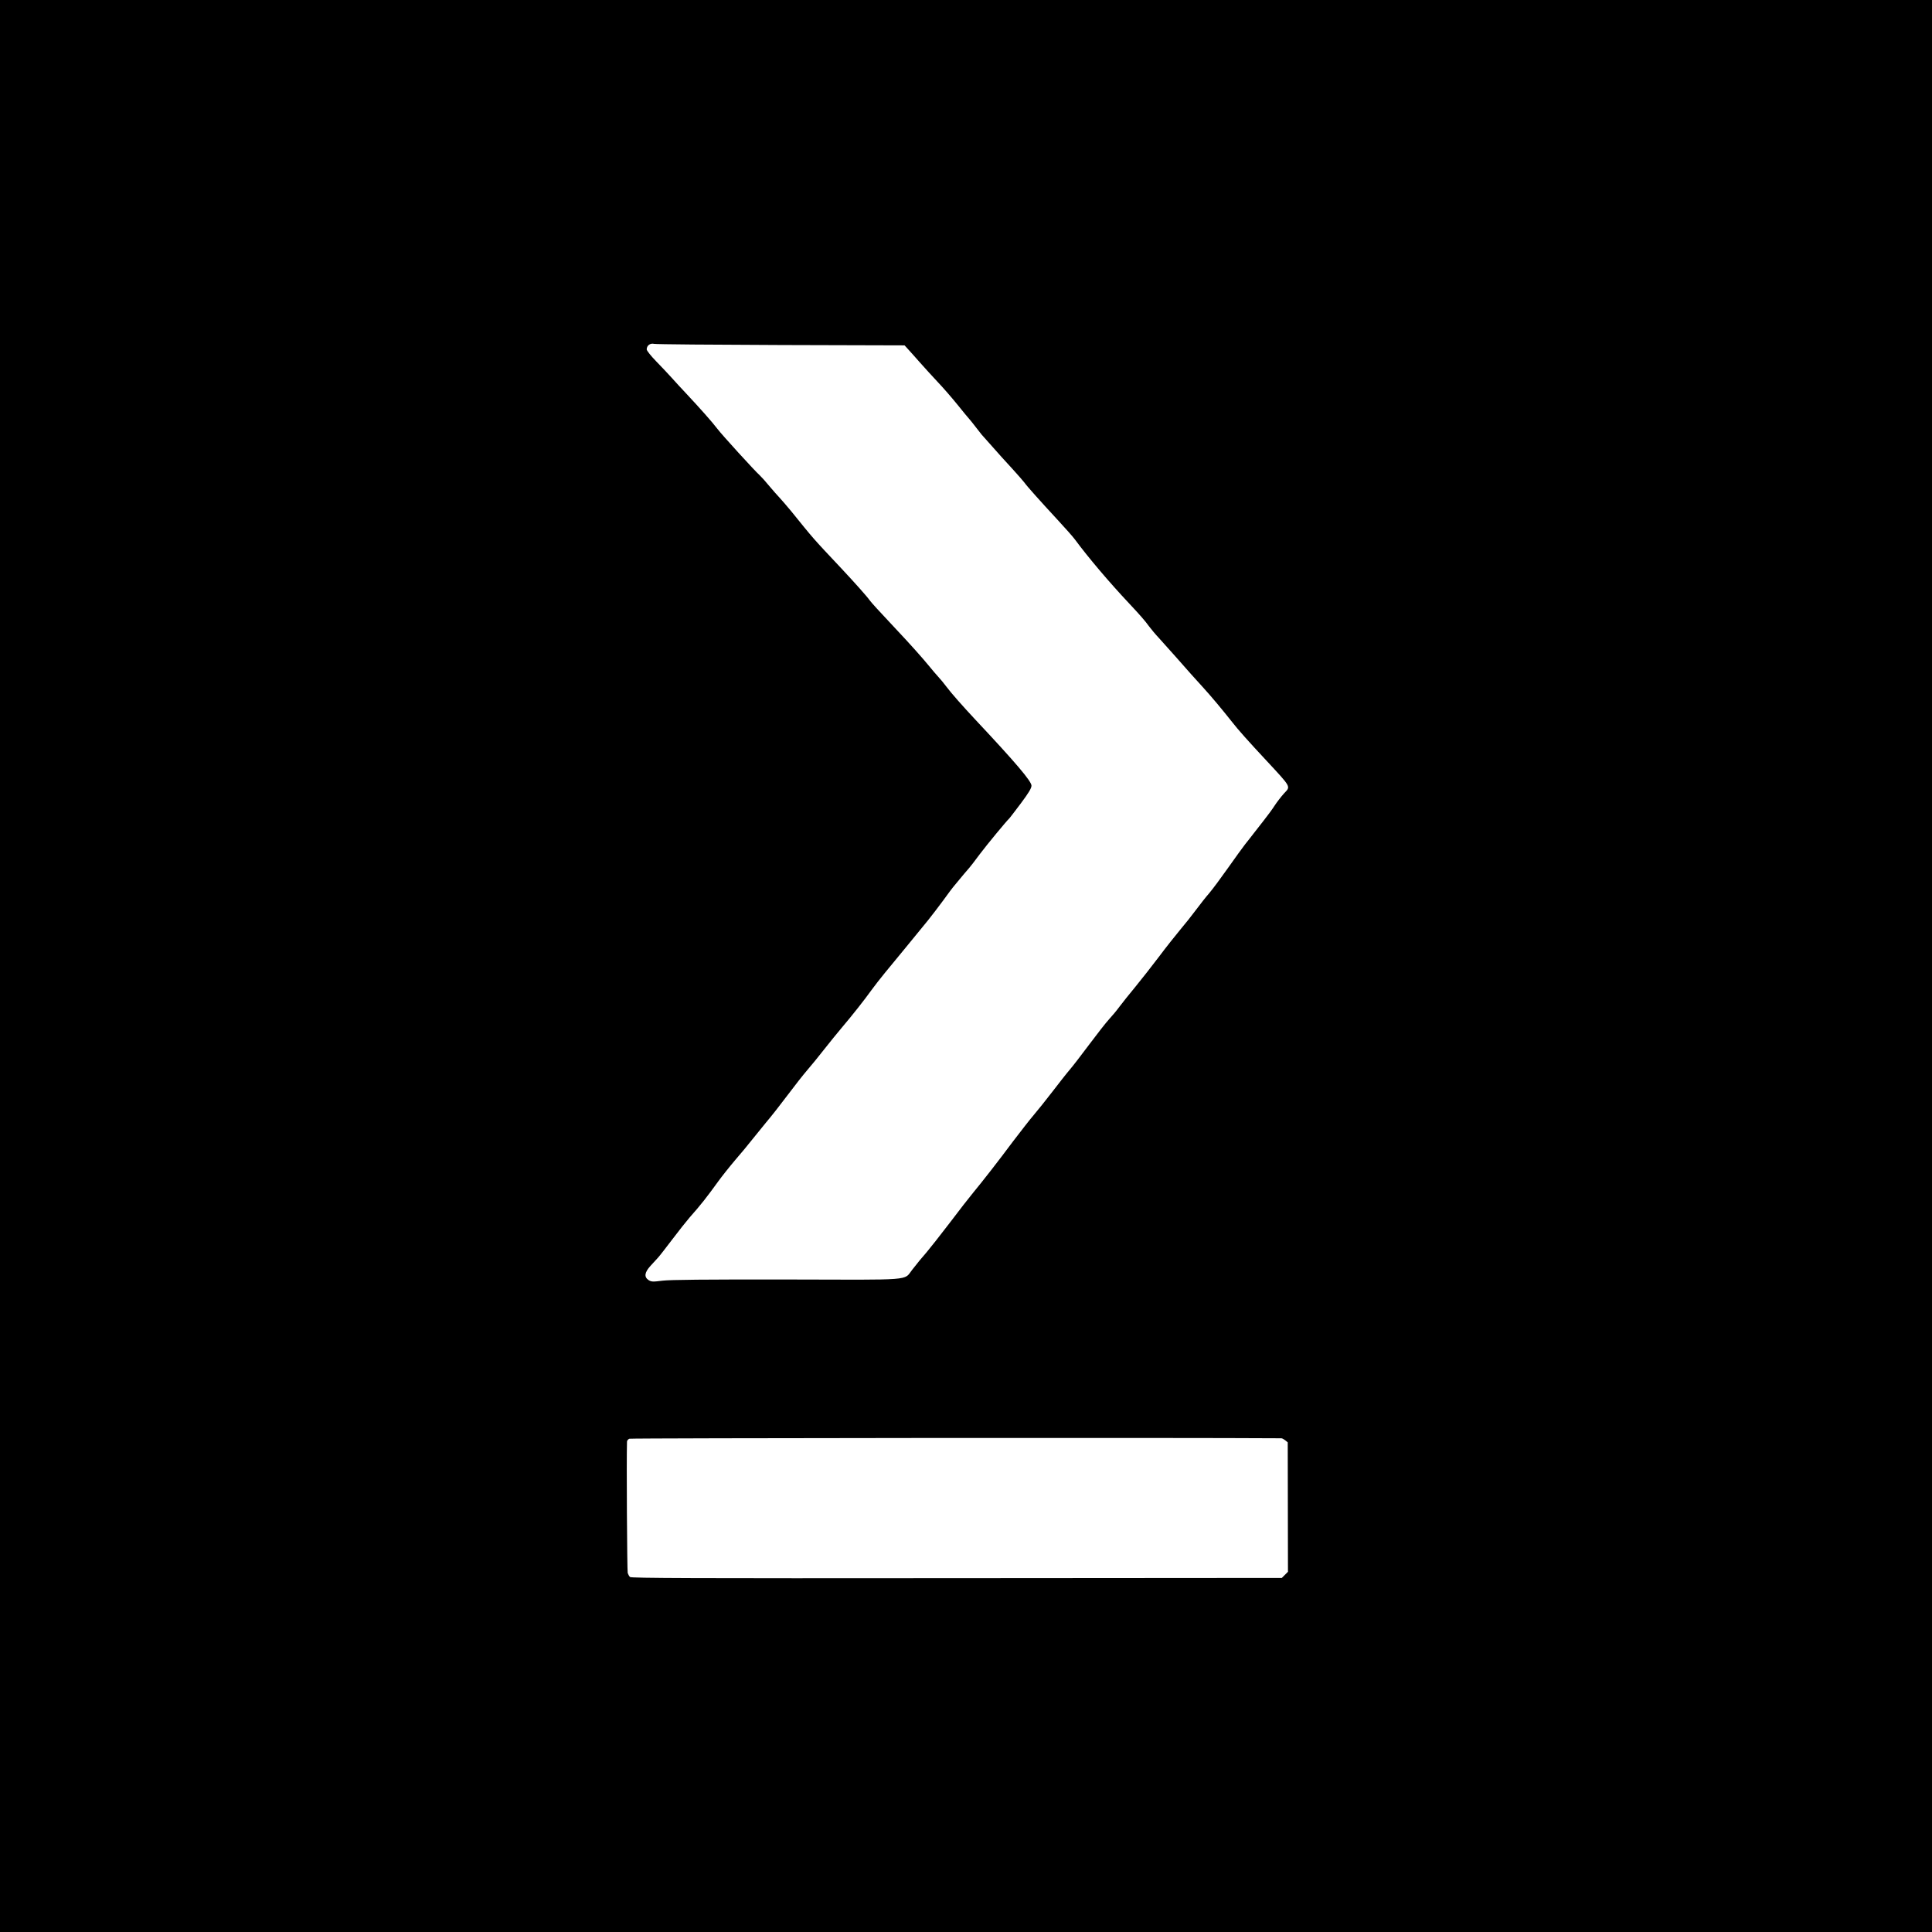
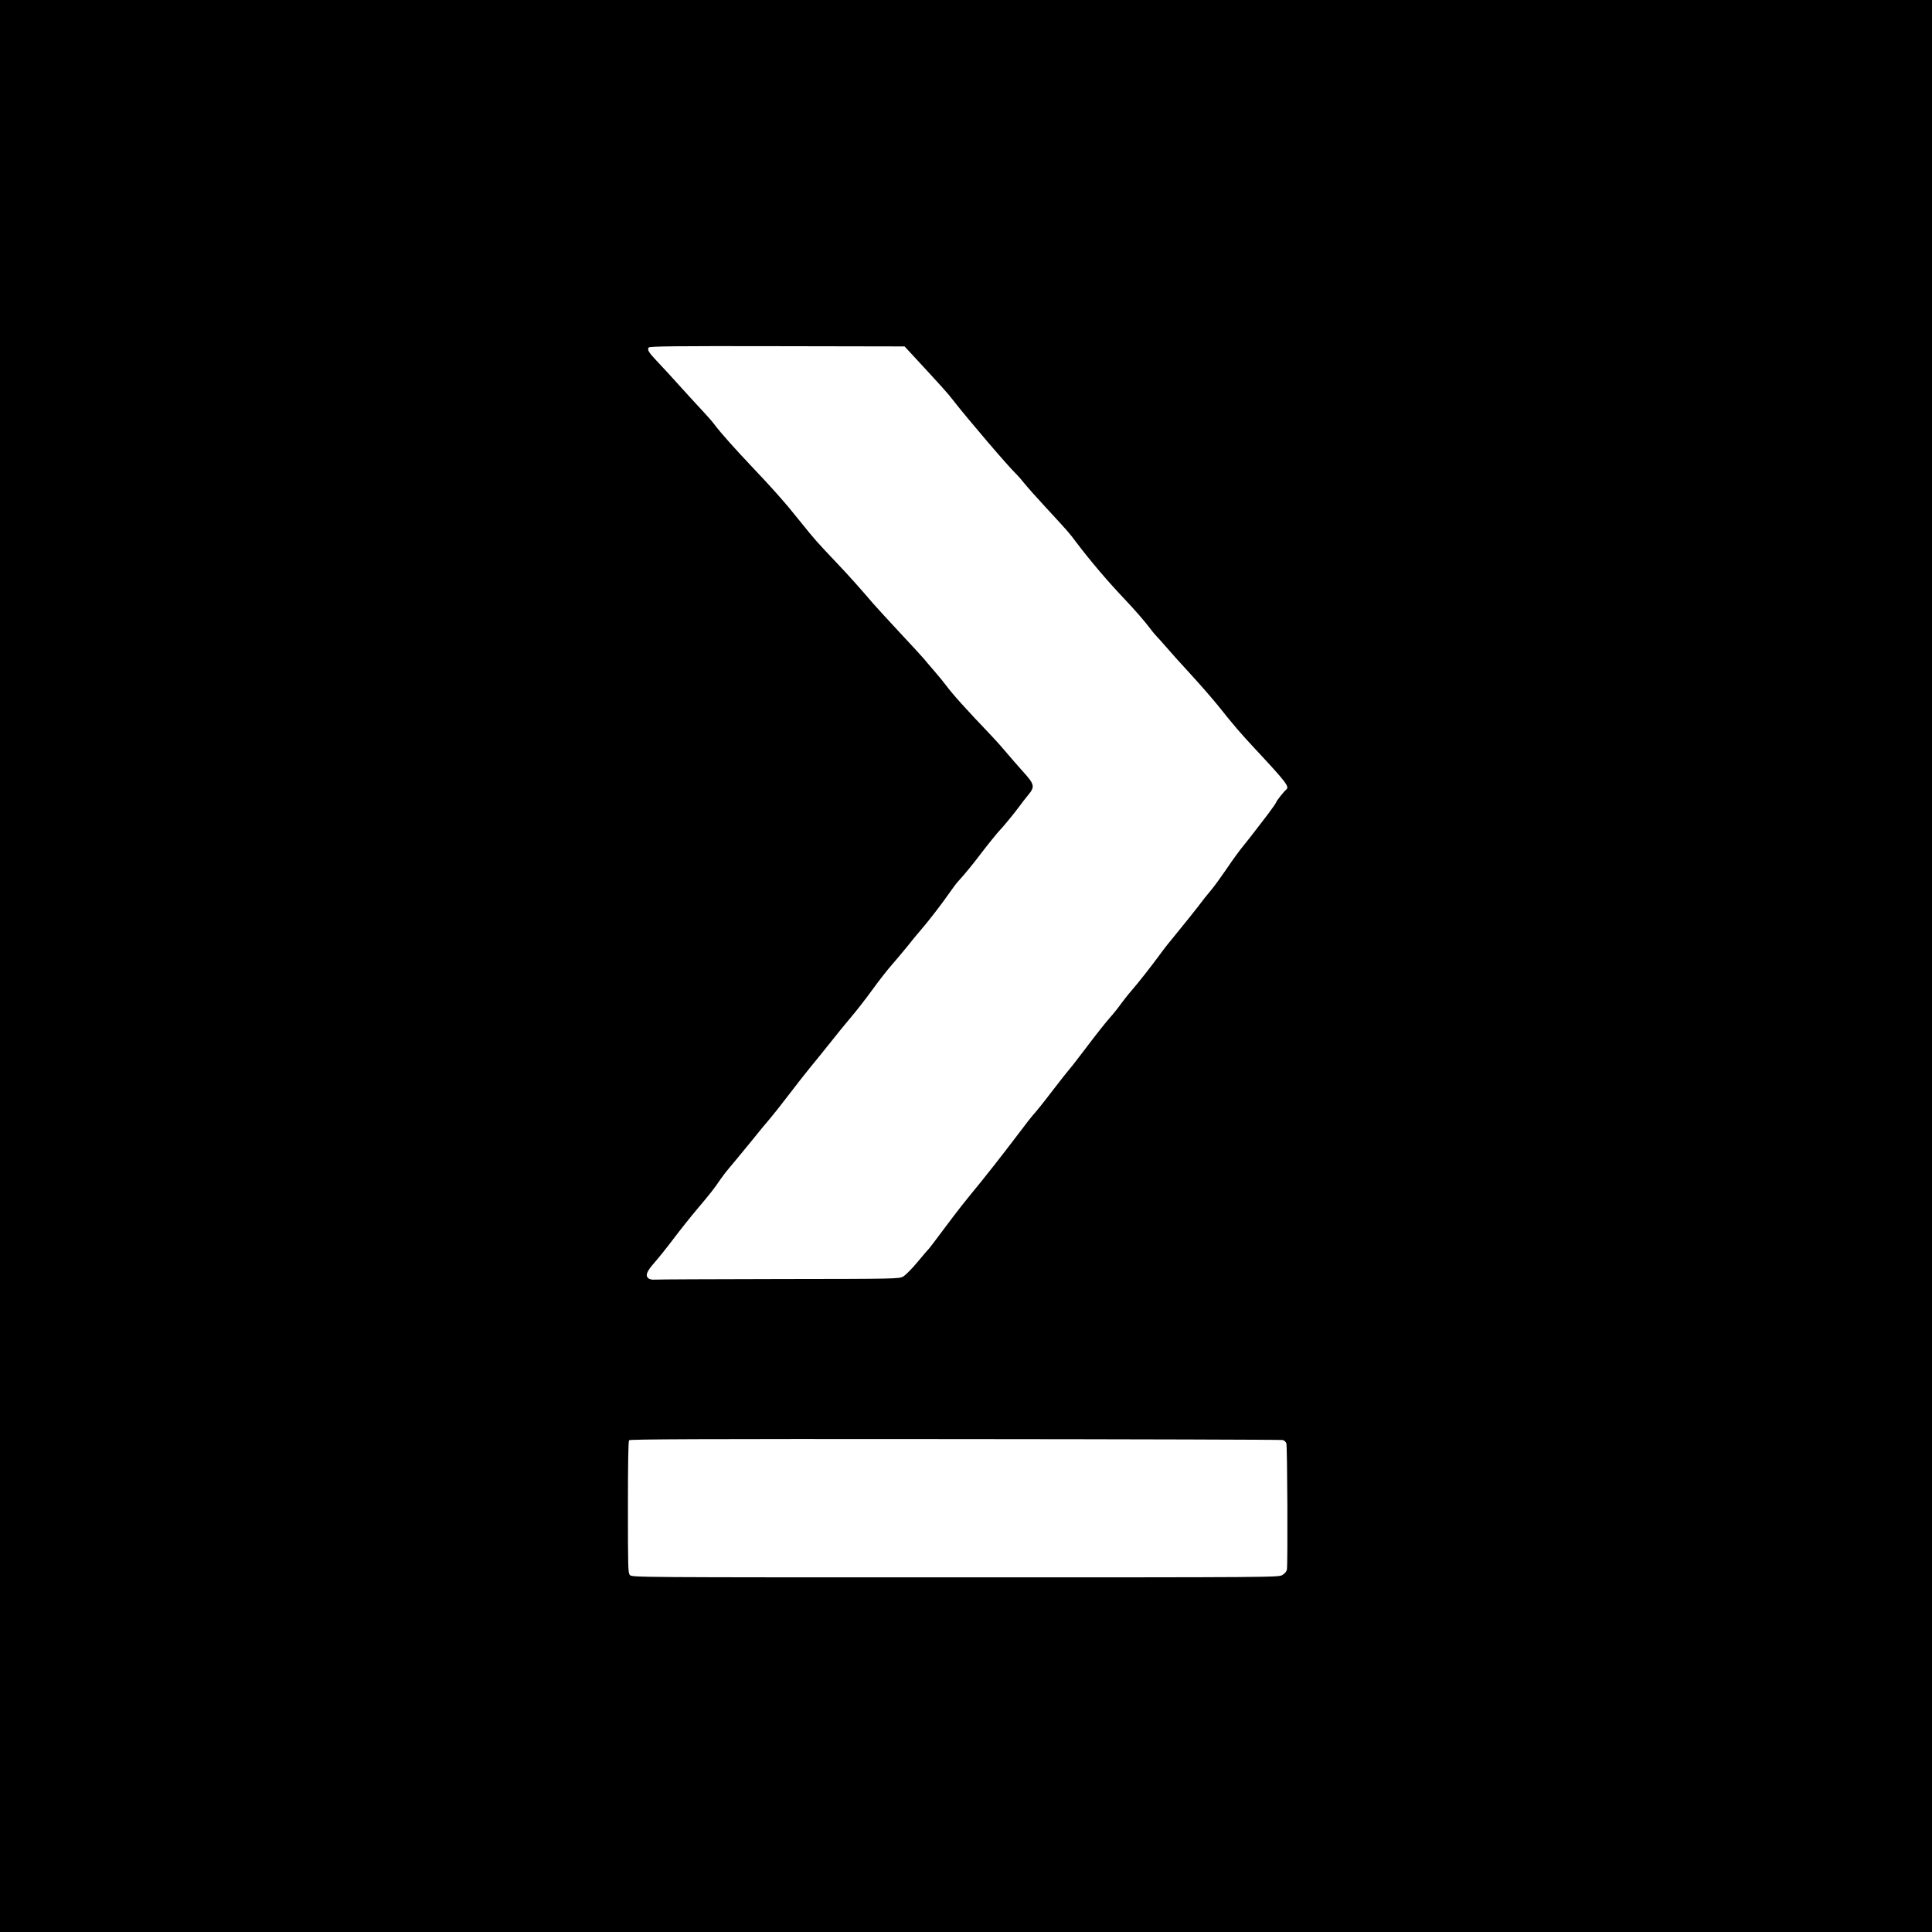
<svg xmlns="http://www.w3.org/2000/svg" version="1.0" width="1667pt" height="1667pt" viewBox="0 0 1667 1667" preserveAspectRatio="xMidYMid meet">
  <g transform="translate(0,1667) scale(0.1,-0.1)" fill="#000000" stroke="none">
-     <path d="M0 8335 l0 -8335 8335 0 8335 0 0 8335 0 8335 -8335 0 -8335 0 0 -8335z m6740 5358 l1065 -3 30 -33 c17 -18 62 -69 100 -112 39 -44 108 -120 155 -170 47 -49 123 -137 170 -195 46 -58 93 -114 103 -125 10 -11 37 -45 60 -75 23 -30 44 -57 47 -60 3 -3 43 -48 89 -100 46 -52 124 -140 175 -194 50 -55 97 -109 105 -120 19 -28 137 -160 286 -321 66 -71 134 -148 150 -170 116 -157 296 -369 466 -550 95 -101 141 -154 174 -200 16 -22 56 -70 90 -106 54 -60 224 -250 273 -307 11 -12 53 -59 95 -105 77 -84 176 -203 259 -308 46 -60 146 -172 288 -324 227 -245 218 -228 158 -292 -24 -27 -60 -73 -80 -104 -19 -30 -64 -91 -99 -135 -35 -44 -75 -96 -89 -114 -14 -18 -43 -56 -66 -84 -22 -28 -89 -121 -149 -206 -60 -85 -132 -182 -160 -215 -29 -33 -80 -98 -115 -145 -35 -47 -95 -123 -135 -170 -39 -47 -123 -152 -185 -235 -62 -82 -154 -199 -204 -260 -50 -60 -111 -137 -136 -170 -24 -33 -65 -82 -91 -110 -25 -27 -101 -124 -169 -215 -68 -91 -144 -190 -170 -220 -26 -30 -93 -116 -150 -190 -57 -74 -129 -164 -160 -200 -31 -36 -111 -139 -179 -228 -131 -176 -257 -337 -345 -444 -31 -37 -122 -154 -202 -260 -81 -106 -171 -220 -199 -253 -56 -65 -63 -73 -125 -152 -74 -94 25 -86 -1082 -83 -707 1 -1002 -2 -1071 -10 -85 -11 -97 -10 -121 5 -40 27 -35 66 17 123 24 26 54 58 66 72 13 14 67 84 121 155 54 72 122 157 151 191 96 108 146 172 248 313 29 40 94 122 144 181 51 59 115 136 142 171 28 35 84 104 125 154 42 49 125 155 185 235 60 80 136 177 169 215 34 39 99 119 146 179 47 60 117 146 155 191 86 101 195 239 255 323 25 35 78 102 117 150 78 94 269 327 370 451 34 42 92 119 130 170 37 52 83 113 102 135 53 65 115 138 126 150 6 6 46 58 89 116 64 85 232 288 256 310 3 3 47 60 98 128 68 91 92 131 92 153 0 38 -134 196 -480 565 -115 123 -213 234 -254 289 -21 28 -52 66 -70 85 -18 19 -54 62 -81 95 -53 65 -166 192 -286 319 -154 164 -203 218 -224 245 -25 36 -133 156 -245 276 -255 271 -234 248 -434 495 -39 47 -84 99 -100 116 -17 18 -57 63 -88 100 -31 38 -67 78 -80 90 -43 38 -330 353 -369 405 -45 59 -149 176 -264 299 -44 47 -103 110 -129 140 -27 30 -87 94 -133 141 -46 47 -83 94 -83 104 0 34 30 56 64 48 17 -4 510 -8 1096 -10z m4316 -9433 c7 0 21 -8 33 -17 l22 -18 1 -559 1 -558 -27 -27 -26 -26 -2806 -2 c-2278 -2 -2808 0 -2818 10 -8 7 -16 23 -20 35 -5 16 -11 977 -6 1133 0 9 9 20 20 25 14 6 4809 10 5626 4z" />
+     <path d="M0 8335 l0 -8335 8335 0 8335 0 0 8335 0 8335 -8335 0 -8335 0 0 -8335z m7855 5292 c281 -304 321 -348 370 -412 124 -159 473 -568 543 -635 15 -14 46 -50 70 -80 24 -30 108 -125 187 -210 193 -209 198 -214 262 -300 126 -166 270 -335 417 -490 83 -87 180 -199 220 -253 15 -20 37 -48 49 -60 12 -12 51 -56 87 -97 67 -77 92 -105 202 -225 94 -102 206 -231 258 -296 119 -150 183 -225 309 -360 271 -291 299 -327 269 -352 -21 -17 -88 -102 -88 -112 0 -4 -33 -51 -72 -103 -40 -52 -91 -118 -113 -147 -22 -29 -65 -84 -96 -122 -31 -37 -96 -126 -144 -198 -49 -71 -109 -155 -135 -185 -26 -30 -78 -95 -115 -145 -38 -49 -110 -139 -160 -200 -90 -109 -131 -161 -170 -215 -59 -81 -186 -244 -240 -305 -33 -38 -75 -92 -94 -118 -18 -26 -59 -78 -92 -115 -33 -37 -120 -146 -192 -242 -73 -96 -142 -186 -155 -200 -13 -14 -80 -99 -150 -190 -69 -91 -139 -178 -155 -195 -16 -16 -83 -102 -149 -190 -130 -172 -287 -372 -409 -519 -41 -50 -109 -136 -150 -191 -164 -219 -203 -270 -209 -275 -4 -3 -46 -52 -94 -110 -48 -58 -104 -114 -124 -125 -36 -19 -58 -20 -1067 -21 -566 -1 -1049 -3 -1071 -5 -25 -2 -48 2 -58 10 -30 25 -18 58 52 138 37 42 112 136 167 209 55 73 145 186 200 251 116 137 146 176 202 258 23 33 56 76 73 95 17 19 95 114 173 209 77 96 159 195 182 221 22 25 93 115 158 200 65 85 149 193 188 240 39 47 115 141 170 210 54 69 135 168 179 220 45 52 129 160 187 240 58 80 134 177 168 215 34 39 94 110 133 158 38 49 90 112 115 140 62 71 182 226 245 317 28 41 64 89 79 105 54 59 130 151 193 235 54 71 151 192 170 210 24 24 125 147 160 195 24 33 61 81 82 106 59 71 55 91 -44 200 -46 51 -109 124 -142 163 -32 39 -91 105 -130 146 -225 236 -335 358 -392 435 -16 22 -60 76 -99 121 -38 44 -79 92 -90 106 -11 14 -104 115 -206 224 -102 110 -207 224 -233 254 -102 120 -226 259 -322 359 -156 164 -194 207 -297 336 -53 66 -107 132 -119 146 -88 103 -170 194 -298 329 -159 168 -276 299 -330 370 -18 25 -63 77 -99 115 -58 62 -136 147 -306 335 -27 30 -75 81 -105 113 -64 67 -77 91 -62 109 8 10 229 13 1109 11 l1098 -2 50 -54z m3213 -9382 c12 -3 27 -16 31 -28 9 -24 13 -1042 5 -1089 -3 -17 -18 -35 -38 -47 -33 -21 -40 -21 -2823 -21 -2750 0 -2790 0 -2808 20 -16 18 -17 59 -17 585 0 372 3 569 10 578 8 9 595 12 2814 10 1541 -1 2813 -5 2826 -8z" />
  </g>
</svg>
